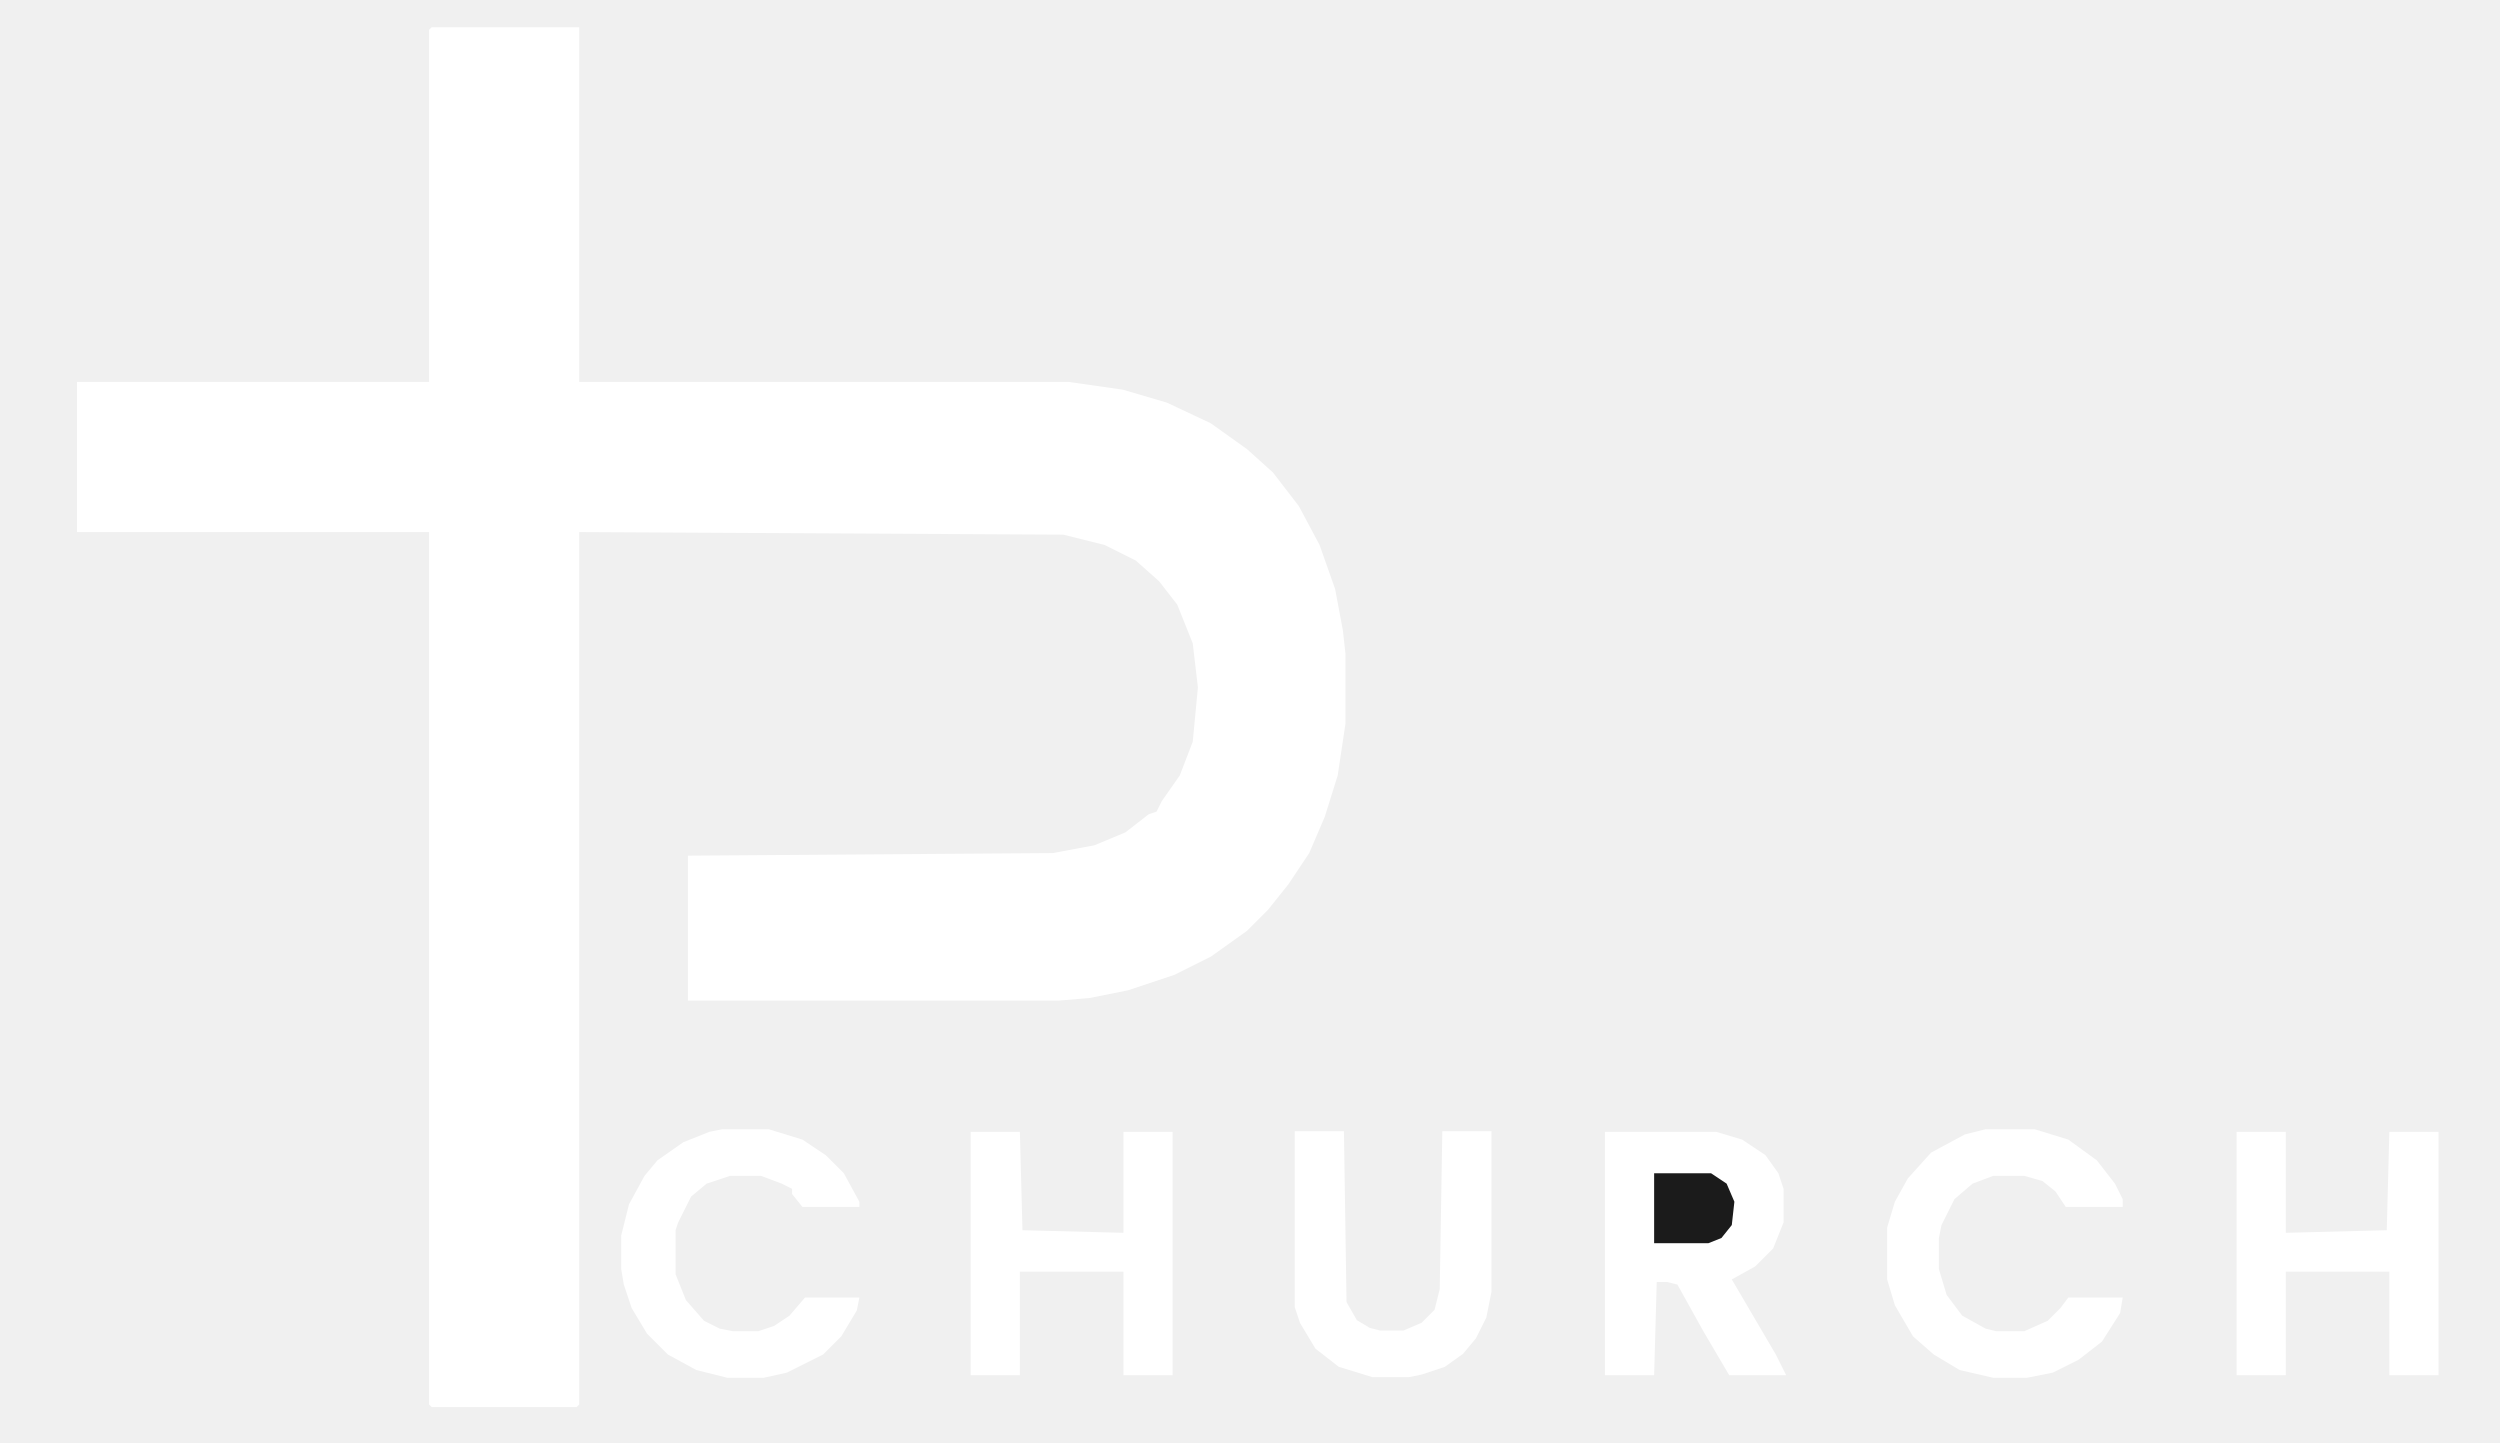
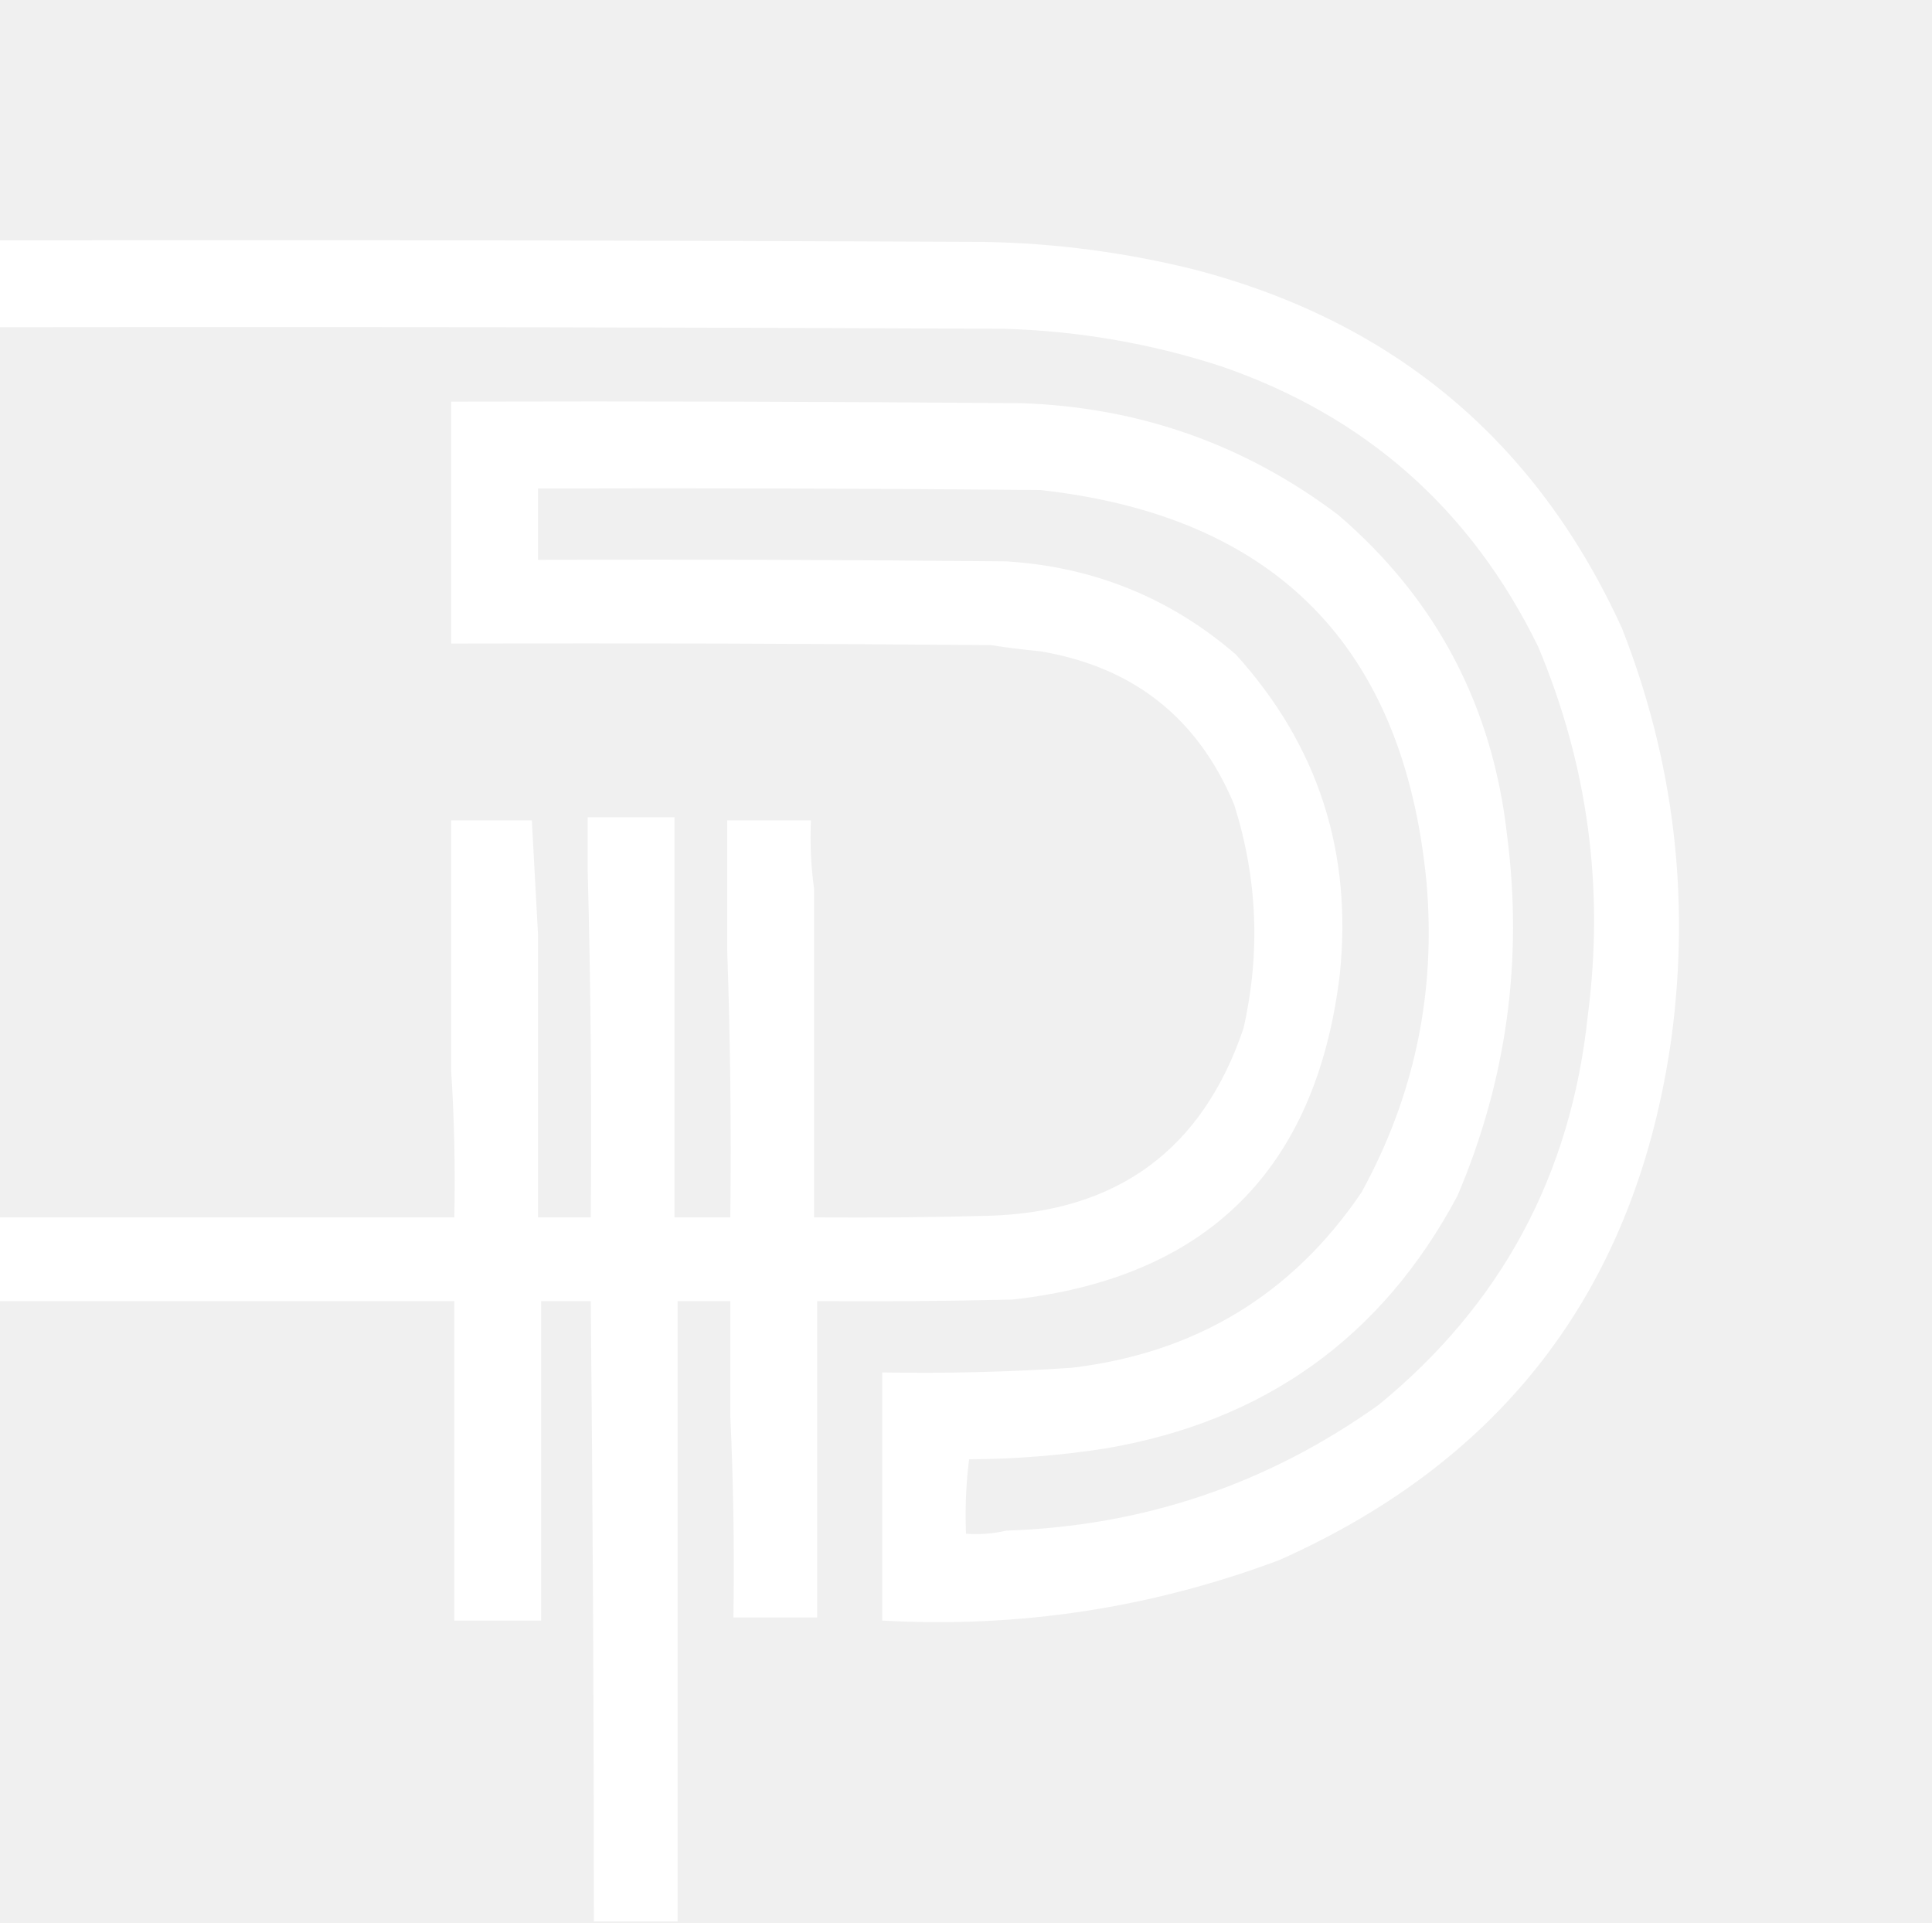
- <svg xmlns="http://www.w3.org/2000/svg" version="1.1" viewBox="195.894 599.359 965.707 557.07" width="140" heigth="27">
-   <defs />
-   <path d="M 362.628 609.886 L 419.628 609.886 L 419.628 746.886 L 608.628 746.886 L 629.628 749.886 L 646.628 754.886 L 663.628 762.886 L 677.628 772.886 L 687.628 781.886 L 697.628 794.886 L 705.628 809.886 L 711.628 826.886 L 714.628 842.886 L 715.628 851.886 L 715.628 878.886 L 712.628 898.886 L 707.628 914.886 L 701.628 928.886 L 693.628 940.886 L 685.628 950.886 L 677.628 958.886 L 663.628 968.886 L 649.628 975.886 L 631.628 981.886 L 616.628 984.886 L 604.628 985.886 L 461.628 985.886 L 461.628 929.886 L 602.628 928.886 L 618.628 925.886 L 630.628 920.886 L 639.628 913.886 L 642.628 912.886 L 644.628 908.886 L 651.628 898.886 L 656.628 885.886 L 658.628 864.886 L 656.628 847.886 L 650.628 832.886 L 643.628 823.886 L 634.628 815.886 L 622.628 809.886 L 606.628 805.886 L 419.628 804.886 L 419.628 1141.886 L 418.628 1142.886 L 362.628 1142.886 L 361.628 1141.886 L 361.628 804.886 L 225.628 804.886 L 225.628 746.886 L 361.628 746.886 L 361.628 610.886 L 362.628 609.886 Z" fill="white" />
-   <path d="M 815.857 1036.574 L 858.857 1036.574 L 868.857 1039.574 L 877.857 1045.574 L 882.857 1052.574 L 884.857 1058.574 L 884.857 1071.574 L 880.857 1081.574 L 873.857 1088.574 L 864.857 1093.574 L 881.857 1122.574 L 885.857 1130.574 L 863.857 1130.574 L 853.857 1113.574 L 843.857 1095.574 L 839.857 1094.574 L 835.857 1094.574 L 834.857 1130.574 L 815.857 1130.574 L 815.857 1036.574 Z" fill="white" />
-   <path d="M 1059.857 1036.574 L 1078.857 1036.574 L 1078.857 1075.574 L 1117.857 1074.574 L 1118.857 1036.574 L 1137.857 1036.574 L 1137.857 1130.574 L 1118.857 1130.574 L 1118.857 1090.574 L 1078.857 1090.574 L 1078.857 1130.574 L 1059.857 1130.574 L 1059.857 1036.574 Z" fill="white" />
-   <path d="M 570.857 1036.574 L 589.857 1036.574 L 590.857 1074.574 L 629.857 1075.574 L 629.857 1036.574 L 648.857 1036.574 L 648.857 1130.574 L 629.857 1130.574 L 629.857 1090.574 L 589.857 1090.574 L 589.857 1130.574 L 570.857 1130.574 L 570.857 1036.574 Z" fill="white" />
-   <path d="M 696.033 1036.324 L 715.033 1036.324 L 716.033 1102.324 L 720.033 1109.324 L 725.033 1112.324 L 729.033 1113.324 L 738.033 1113.324 L 745.033 1110.324 L 750.033 1105.324 L 752.033 1097.324 L 753.033 1036.324 L 772.033 1036.324 L 772.033 1098.324 L 770.033 1108.324 L 766.033 1116.324 L 761.033 1122.324 L 754.033 1127.324 L 745.033 1130.324 L 740.033 1131.324 L 726.033 1131.324 L 713.033 1127.324 L 704.033 1120.324 L 698.033 1110.324 L 696.033 1104.324 L 696.033 1036.324 Z" fill="white" />
-   <path d="M 474.857 1035.574 L 492.857 1035.574 L 505.857 1039.574 L 514.857 1045.574 L 521.857 1052.574 L 527.857 1063.574 L 527.857 1065.574 L 505.857 1065.574 L 501.857 1060.574 L 501.857 1058.574 L 497.857 1056.574 L 489.857 1053.574 L 477.857 1053.574 L 468.857 1056.574 L 462.857 1061.574 L 457.857 1071.574 L 456.857 1074.574 L 456.857 1091.574 L 460.857 1101.574 L 467.857 1109.574 L 473.857 1112.574 L 478.857 1113.574 L 488.857 1113.574 L 494.857 1111.574 L 500.857 1107.574 L 506.857 1100.574 L 527.857 1100.574 L 526.857 1105.574 L 520.857 1115.574 L 513.857 1122.574 L 499.857 1129.574 L 490.857 1131.574 L 476.857 1131.574 L 464.857 1128.574 L 453.857 1122.574 L 445.857 1114.574 L 439.857 1104.574 L 436.857 1095.574 L 435.857 1089.574 L 435.857 1076.574 L 438.857 1064.574 L 444.857 1053.574 L 449.857 1047.574 L 459.857 1040.574 L 469.857 1036.574 L 474.857 1035.574 Z" fill="white" />
-   <path d="M 962.857 1035.574 L 981.857 1035.574 L 994.857 1039.574 L 1005.857 1047.574 L 1012.857 1056.574 L 1015.857 1062.574 L 1015.857 1065.574 L 993.857 1065.574 L 989.857 1059.574 L 984.857 1055.574 L 977.857 1053.574 L 965.857 1053.574 L 957.857 1056.574 L 950.857 1062.574 L 945.857 1072.574 L 944.857 1077.574 L 944.857 1089.574 L 947.857 1099.574 L 953.857 1107.574 L 962.857 1112.574 L 966.857 1113.574 L 977.857 1113.574 L 986.857 1109.574 L 991.857 1104.574 L 994.857 1100.574 L 1015.857 1100.574 L 1014.857 1106.574 L 1007.857 1117.574 L 998.857 1124.574 L 988.857 1129.574 L 978.857 1131.574 L 965.857 1131.574 L 952.857 1128.574 L 942.857 1122.574 L 934.857 1115.574 L 927.857 1103.574 L 924.857 1093.574 L 924.857 1073.574 L 927.857 1063.574 L 932.857 1054.574 L 941.857 1044.574 L 954.857 1037.574 L 962.857 1035.574 Z" fill="white" />
-   <path d="M 834.857 1052.574 L 856.857 1052.574 L 862.857 1056.574 L 865.857 1063.574 L 864.857 1072.574 L 860.857 1077.574 L 855.857 1079.574 L 834.857 1079.574 L 834.857 1052.574 Z" fill="#1B1B1B" />
+ <svg xmlns="http://www.w3.org/2000/svg" version="1.1" width="623px" height="620px" style="shape-rendering:geometricPrecision; text-rendering:geometricPrecision; image-rendering:optimizeQuality; fill-rule:evenodd; clip-rule:evenodd">
+   <g>
+     <path style="opacity:1" fill="none" d="M -0.5,-0.5 C 207.167,-0.5 414.833,-0.5 622.5,-0.5C 622.5,206.167 622.5,412.833 622.5,619.5C 487.833,619.5 353.167,619.5 218.5,619.5C 218.5,552.833 218.5,486.167 218.5,419.5C 224.167,419.5 229.833,419.5 235.5,419.5C 235.5,431.833 235.5,444.167 235.5,456.5C 235.5,478.5 235.5,500.5 235.5,522.5C 245.167,522.5 254.833,522.5 264.5,522.5C 264.828,511.986 264.494,501.653 263.5,491.5C 263.5,467.5 263.5,443.5 263.5,419.5C 284.503,419.667 305.503,419.5 326.5,419C 389.157,412.01 424.323,377.177 432,314.5C 436.211,274.805 425.045,240.305 398.5,211C 377.307,192.747 352.641,182.747 324.5,181C 274.168,180.5 223.834,180.333 173.5,180.5C 173.5,172.833 173.5,165.167 173.5,157.5C 227.501,157.333 281.501,157.5 335.5,158C 411.222,166.389 452.722,208.556 460,284.5C 463.106,320.06 456.106,353.393 439,384.5C 416.613,417.461 385.446,436.294 345.5,441C 325.195,442.369 304.862,442.869 284.5,442.5C 284.5,469.167 284.5,495.833 284.5,522.5C 328.584,524.974 371.251,518.474 412.5,503C 485.687,470.436 527.854,414.27 539,334.5C 545.053,289.059 539.719,245.059 523,202.5C 495.5,142.346 449.667,103.846 385.5,87C 363.168,81.416 340.502,78.416 317.5,78C 211.501,77.5 105.501,77.333 -0.5,77.5C -0.5,51.5 -0.5,25.5 -0.5,-0.5 Z" />
+   </g>
+   <g>
+     <path style="opacity:1" fill="#FFFFFF" d="M -0.5,77.5 C 105.501,77.333 211.501,77.5 317.5,78C 340.502,78.416 363.168,81.416 385.5,87C 449.667,103.846 495.5,142.346 523,202.5C 539.719,245.059 545.053,289.059 539,334.5C 527.854,414.27 485.687,470.436 412.5,503C 371.251,518.474 328.584,524.974 284.5,522.5C 284.5,495.833 284.5,469.167 284.5,442.5C 304.862,442.869 325.195,442.369 345.5,441C 385.446,436.294 416.613,417.461 439,384.5C 456.106,353.393 463.106,320.06 460,284.5C 452.722,208.556 411.222,166.389 335.5,158C 281.501,157.5 227.501,157.333 173.5,157.5C 173.5,165.167 173.5,172.833 173.5,180.5C 223.834,180.333 274.168,180.5 324.5,181C 352.641,182.747 377.307,192.747 398.5,211C 425.045,240.305 436.211,274.805 432,314.5C 424.323,377.177 389.157,412.01 326.5,419C 305.503,419.5 284.503,419.667 263.5,419.5C 263.5,443.5 263.5,467.5 263.5,491.5C 263.5,501.5 263.5,511.5 263.5,521.5C 254.5,521.5 245.5,521.5 236.5,521.5C 236.831,499.66 236.497,477.994 235.5,456.5C 235.5,444.167 235.5,431.833 235.5,419.5C 229.833,419.5 224.167,419.5 218.5,419.5C 218.5,486.167 218.5,552.833 218.5,619.5C 209.5,619.5 200.5,619.5 191.5,619.5C 191.49,552.831 191.157,486.165 190.5,419.5C 185.167,419.5 179.833,419.5 174.5,419.5C 174.5,453.833 174.5,488.167 174.5,522.5C 165.167,522.5 155.833,522.5 146.5,522.5C 146.5,488.167 146.5,453.833 146.5,419.5C 97.5,419.5 48.5,419.5 -0.5,419.5C -0.5,410.5 -0.5,401.5 -0.5,392.5C 48.5,392.5 97.5,392.5 146.5,392.5C 146.83,376.658 146.496,360.991 145.5,345.5C 145.5,324.833 145.5,304.167 145.5,283.5C 145.5,277.167 145.5,270.833 145.5,264.5C 154.167,264.5 162.833,264.5 171.5,264.5C 172.167,276.833 172.833,289.167 173.5,301.5C 173.5,321.167 173.5,340.833 173.5,360.5C 173.5,371.167 173.5,381.833 173.5,392.5C 179.167,392.5 184.833,392.5 190.5,392.5C 190.832,354.996 190.498,317.663 189.5,280.5C 189.5,274.833 189.5,269.167 189.5,263.5C 198.833,263.5 208.167,263.5 217.5,263.5C 217.5,286.167 217.5,308.833 217.5,331.5C 217.5,351.833 217.5,372.167 217.5,392.5C 223.5,392.5 229.5,392.5 235.5,392.5C 235.831,363.662 235.498,334.995 234.5,306.5C 234.5,292.5 234.5,278.5 234.5,264.5C 243.5,264.5 252.5,264.5 261.5,264.5C 261.175,272.019 261.508,279.352 262.5,286.5C 262.5,321.833 262.5,357.167 262.5,392.5C 281.17,392.667 299.836,392.5 318.5,392C 360.253,390.873 387.753,370.707 401,331.5C 406.483,307.2 405.483,283.2 398,259.5C 386.368,231.55 365.535,215.05 335.5,210C 330.148,209.479 324.815,208.813 319.5,208C 261.501,207.5 203.501,207.333 145.5,207.5C 145.5,181.5 145.5,155.5 145.5,129.5C 206.834,129.333 268.168,129.5 329.5,130C 367.417,131.303 401.417,143.303 431.5,166C 463.167,193.158 481.334,227.658 486,269.5C 491.147,309.661 485.814,348.327 470,385.5C 445.74,431.091 407.907,458.257 356.5,467C 341.919,469.271 327.252,470.437 312.5,470.5C 311.508,478.316 311.174,486.316 311.5,494.5C 316.032,494.818 320.366,494.485 324.5,493.5C 368.678,492.052 408.678,478.552 444.5,453C 484.105,420.639 506.605,378.805 512,327.5C 517.382,286.353 512.049,246.686 496,208.5C 474.329,164.162 440.163,133.995 393.5,118C 370.78,110.657 347.446,106.657 323.5,106C 215.501,105.5 107.501,105.333 -0.5,105.5C -0.5,96.167 -0.5,86.833 -0.5,77.5 Z" />
+   </g>
+   <g>
+     <path style="opacity:1" fill="none" d="M -0.5,105.5 C 107.501,105.333 215.501,105.5 323.5,106C 347.446,106.657 370.78,110.657 393.5,118C 440.163,133.995 474.329,164.162 496,208.5C 512.049,246.686 517.382,286.353 512,327.5C 506.605,378.805 484.105,420.639 444.5,453C 408.678,478.552 368.678,492.052 324.5,493.5C 320.5,493.5 316.5,493.5 312.5,493.5C 312.5,485.833 312.5,478.167 312.5,470.5C 327.252,470.437 341.919,469.271 356.5,467C 407.907,458.257 445.74,431.091 470,385.5C 485.814,348.327 491.147,309.661 486,269.5C 481.334,227.658 463.167,193.158 431.5,166C 401.417,143.303 367.417,131.303 329.5,130C 268.168,129.5 206.834,129.333 145.5,129.5C 145.5,155.5 145.5,181.5 145.5,207.5C 203.501,207.333 261.501,207.5 319.5,208C 324.815,208.813 330.148,209.479 335.5,210C 365.535,215.05 386.368,231.55 398,259.5C 405.483,283.2 406.483,307.2 401,331.5C 387.753,370.707 360.253,390.873 318.5,392C 299.836,392.5 281.17,392.667 262.5,392.5C 262.5,357.167 262.5,321.833 262.5,286.5C 262.5,278.833 262.5,271.167 262.5,263.5C 252.985,263.173 243.652,263.506 234.5,264.5C 234.5,278.5 234.5,292.5 234.5,306.5C 234.5,334.833 234.5,363.167 234.5,391.5C 229.167,391.5 223.833,391.5 218.5,391.5C 218.83,371.326 218.497,351.326 217.5,331.5C 217.5,308.833 217.5,286.167 217.5,263.5C 208.167,263.5 198.833,263.5 189.5,263.5C 189.5,269.167 189.5,274.833 189.5,280.5C 189.5,317.5 189.5,354.5 189.5,391.5C 184.5,391.5 179.5,391.5 174.5,391.5C 174.828,380.986 174.494,370.653 173.5,360.5C 173.5,340.833 173.5,321.167 173.5,301.5C 174.147,288.456 173.48,275.789 171.5,263.5C 162.5,263.5 153.5,263.5 144.5,263.5C 144.176,270.354 144.509,277.021 145.5,283.5C 145.5,304.167 145.5,324.833 145.5,345.5C 145.5,360.833 145.5,376.167 145.5,391.5C 96.833,391.5 48.167,391.5 -0.5,391.5C -0.5,296.167 -0.5,200.833 -0.5,105.5 Z" />
+   </g>
+   <g>
+     <path style="opacity:1" fill="none" d="M 171.5,263.5 C 171.5,263.833 171.5,264.167 171.5,264.5C 162.833,264.5 154.167,264.5 145.5,264.5C 145.5,270.833 145.5,277.167 145.5,283.5C 144.509,277.021 144.176,270.354 144.5,263.5C 153.5,263.5 162.5,263.5 171.5,263.5 Z" />
+   </g>
+   <g>
+     <path style="opacity:1" fill="none" d="M 234.5,264.5 C 243.652,263.506 252.985,263.173 262.5,263.5C 262.5,271.167 262.5,278.833 262.5,286.5C 261.508,279.352 261.175,272.019 261.5,264.5C 252.5,264.5 243.5,264.5 234.5,264.5 Z" />
+   </g>
+   <g>
+     <path style="opacity:1" fill="none" d="M 171.5,264.5 C 171.5,264.167 171.5,263.833 171.5,263.5C 173.48,275.789 174.147,288.456 173.5,301.5C 172.833,289.167 172.167,276.833 171.5,264.5 Z" />
+   </g>
+   <g>
+     <path style="opacity:1" fill="none" d="M 234.5,306.5 C 235.498,334.995 235.831,363.662 235.5,392.5C 229.5,392.5 223.5,392.5 217.5,392.5C 217.5,372.167 217.5,351.833 217.5,331.5C 218.497,351.326 218.83,371.326 218.5,391.5C 223.833,391.5 229.167,391.5 234.5,391.5C 234.5,363.167 234.5,334.833 234.5,306.5 Z" />
+   </g>
+   <g>
+     <path style="opacity:1" fill="none" d="M 145.5,345.5 C 146.496,360.991 146.83,376.658 146.5,392.5C 97.5,392.5 48.5,392.5 -0.5,392.5C -0.5,392.167 -0.5,391.833 -0.5,391.5C 48.167,391.5 96.833,391.5 145.5,391.5C 145.5,376.167 145.5,360.833 145.5,345.5 Z" />
+   </g>
+   <g>
+     <path style="opacity:1" fill="none" d="M 189.5,280.5 C 190.498,317.663 190.832,354.996 190.5,392.5C 184.833,392.5 179.167,392.5 173.5,392.5C 173.5,381.833 173.5,371.167 173.5,360.5C 174.494,370.653 174.828,380.986 174.5,391.5C 179.5,391.5 184.5,391.5 189.5,391.5C 189.5,354.5 189.5,317.5 189.5,280.5 Z" />
+   </g>
+   <g>
+     <path style="opacity:1" fill="none" d="M -0.5,419.5 C 48.5,419.5 97.5,419.5 146.5,419.5C 146.5,453.833 146.5,488.167 146.5,522.5C 155.833,522.5 165.167,522.5 174.5,522.5C 174.5,488.167 174.5,453.833 174.5,419.5C 179.833,419.5 185.167,419.5 190.5,419.5C 191.157,486.165 191.49,552.831 191.5,619.5C 127.5,619.5 63.5,619.5 -0.5,619.5C -0.5,552.833 -0.5,486.167 -0.5,419.5 Z" />
+   </g>
+   <g>
+     <path style="opacity:1" fill="none" d="M 312.5,470.5 C 312.5,478.167 312.5,485.833 312.5,493.5C 316.5,493.5 320.5,493.5 324.5,493.5C 320.366,494.485 316.032,494.818 311.5,494.5C 311.174,486.316 311.508,478.316 312.5,470.5 Z" />
+   </g>
+   <g>
+     <path style="opacity:1" fill="none" d="M 235.5,456.5 C 236.497,477.994 236.831,499.66 236.5,521.5C 245.5,521.5 254.5,521.5 263.5,521.5C 263.5,511.5 263.5,501.5 263.5,491.5C 264.494,501.653 264.828,511.986 264.5,522.5C 254.833,522.5 245.167,522.5 235.5,522.5C 235.5,500.5 235.5,478.5 235.5,456.5 Z" />
+   </g>
</svg>
